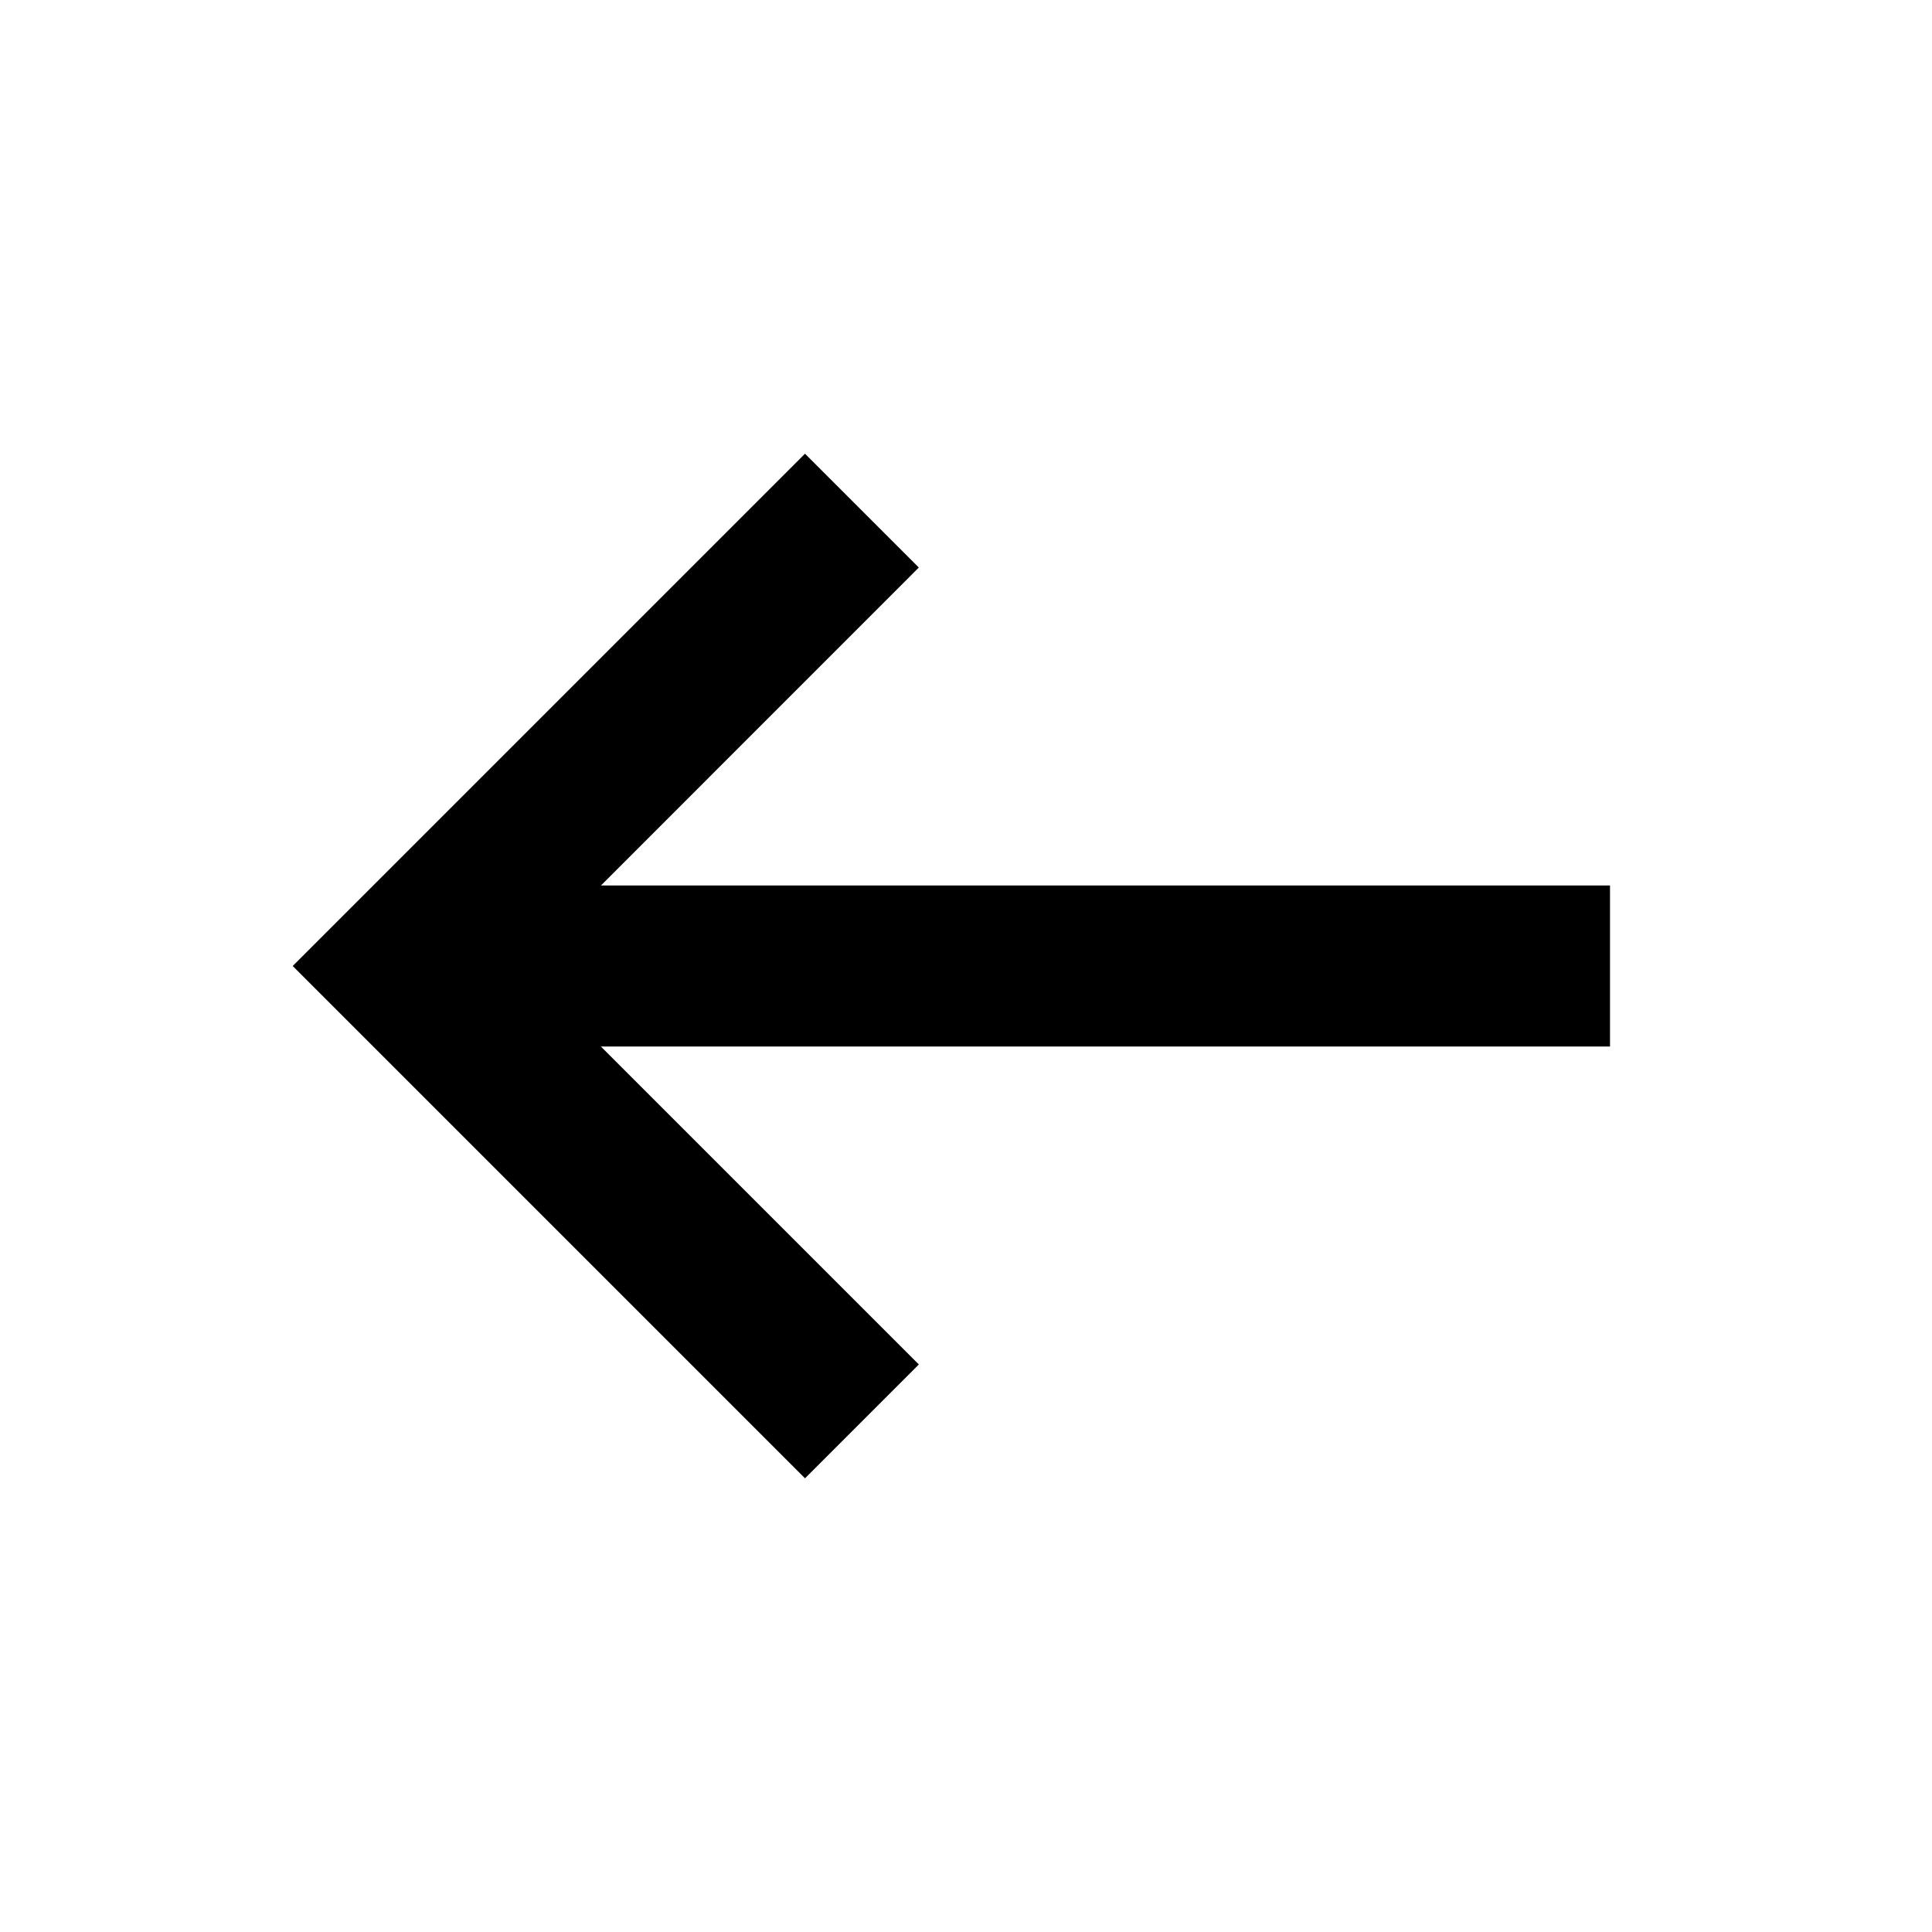
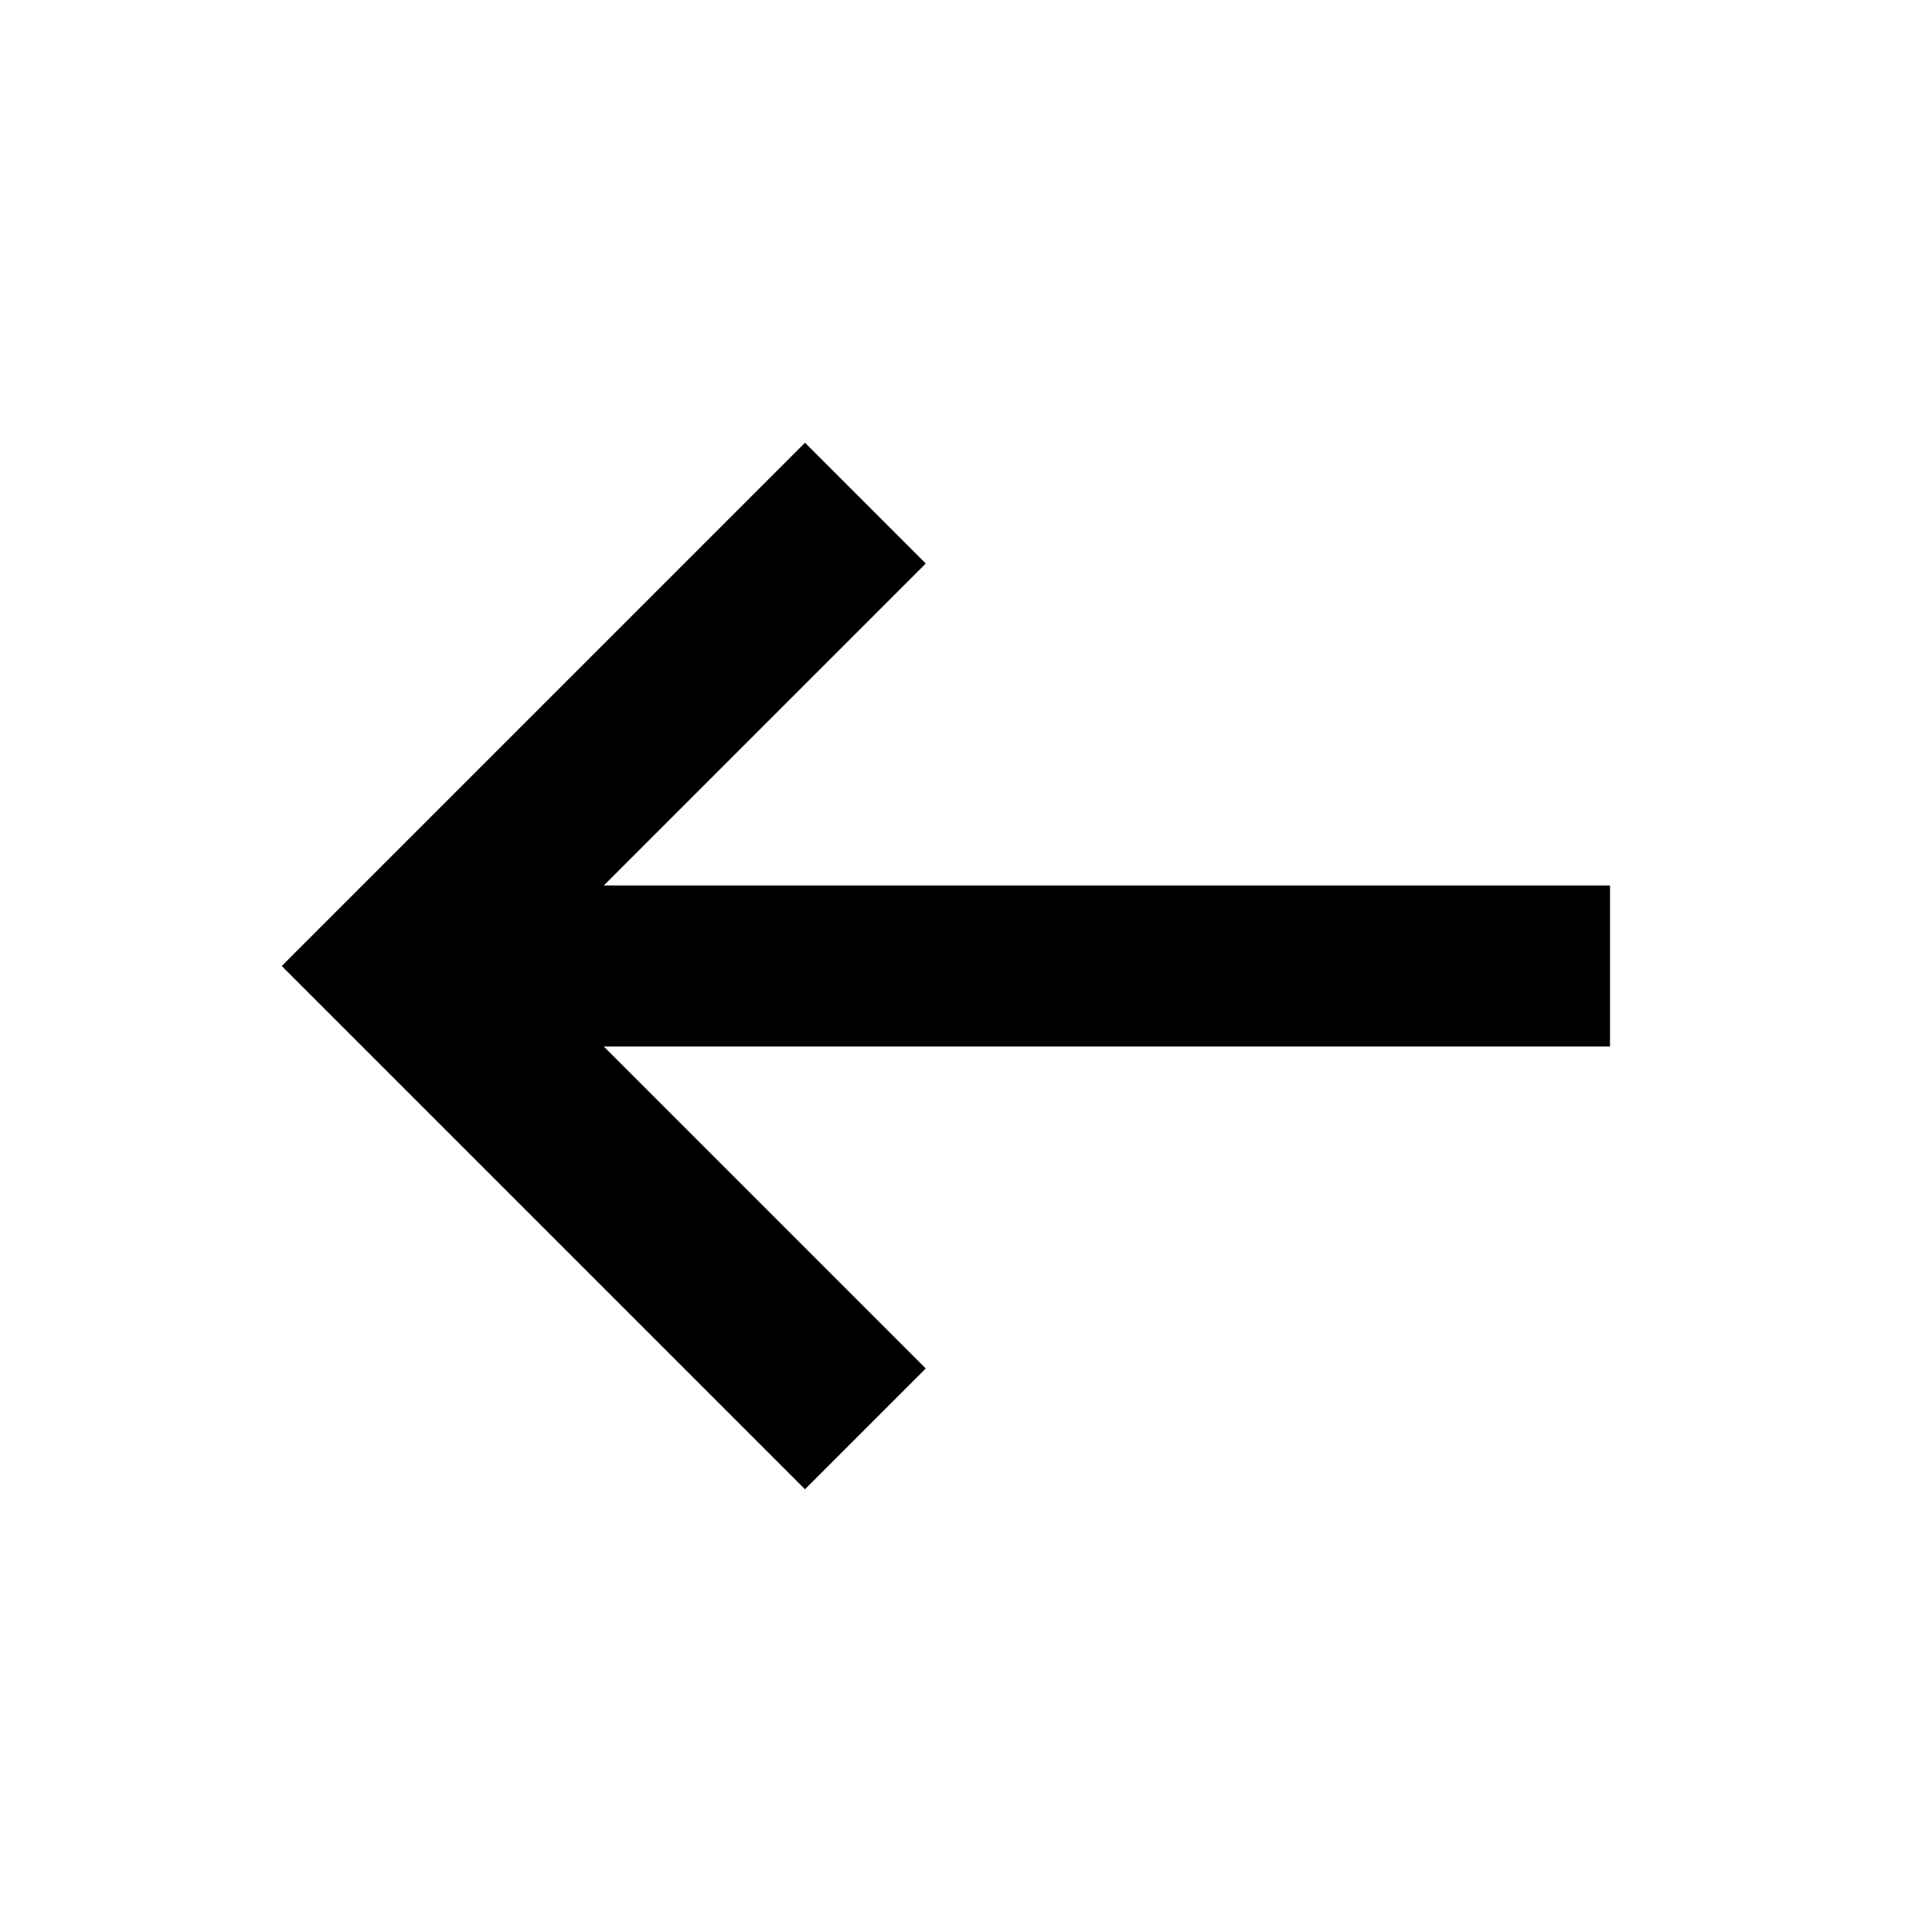
- <svg xmlns="http://www.w3.org/2000/svg" viewBox="0 0 24 24" role="img">
+ <svg xmlns="http://www.w3.org/2000/svg" role="img" viewBox="0 0 24 24">
  <g fill="none" fill-rule="evenodd">
-     <path d="M0 0h24v24H0z" />
-     <path fill="currentColor" d="M10 5.636l1.414 1.414L7.465 11H20v2H7.464l3.95 3.95L10 18.364 3.636 12z" />
+     <rect width="24" height="24" />
+     <polygon fill="currentColor" points="10 5.5 11.5 7 7.5 11 20 11 20 13 7.5 13 11.5 17 10 18.5 3.5 12" />
  </g>
</svg>
